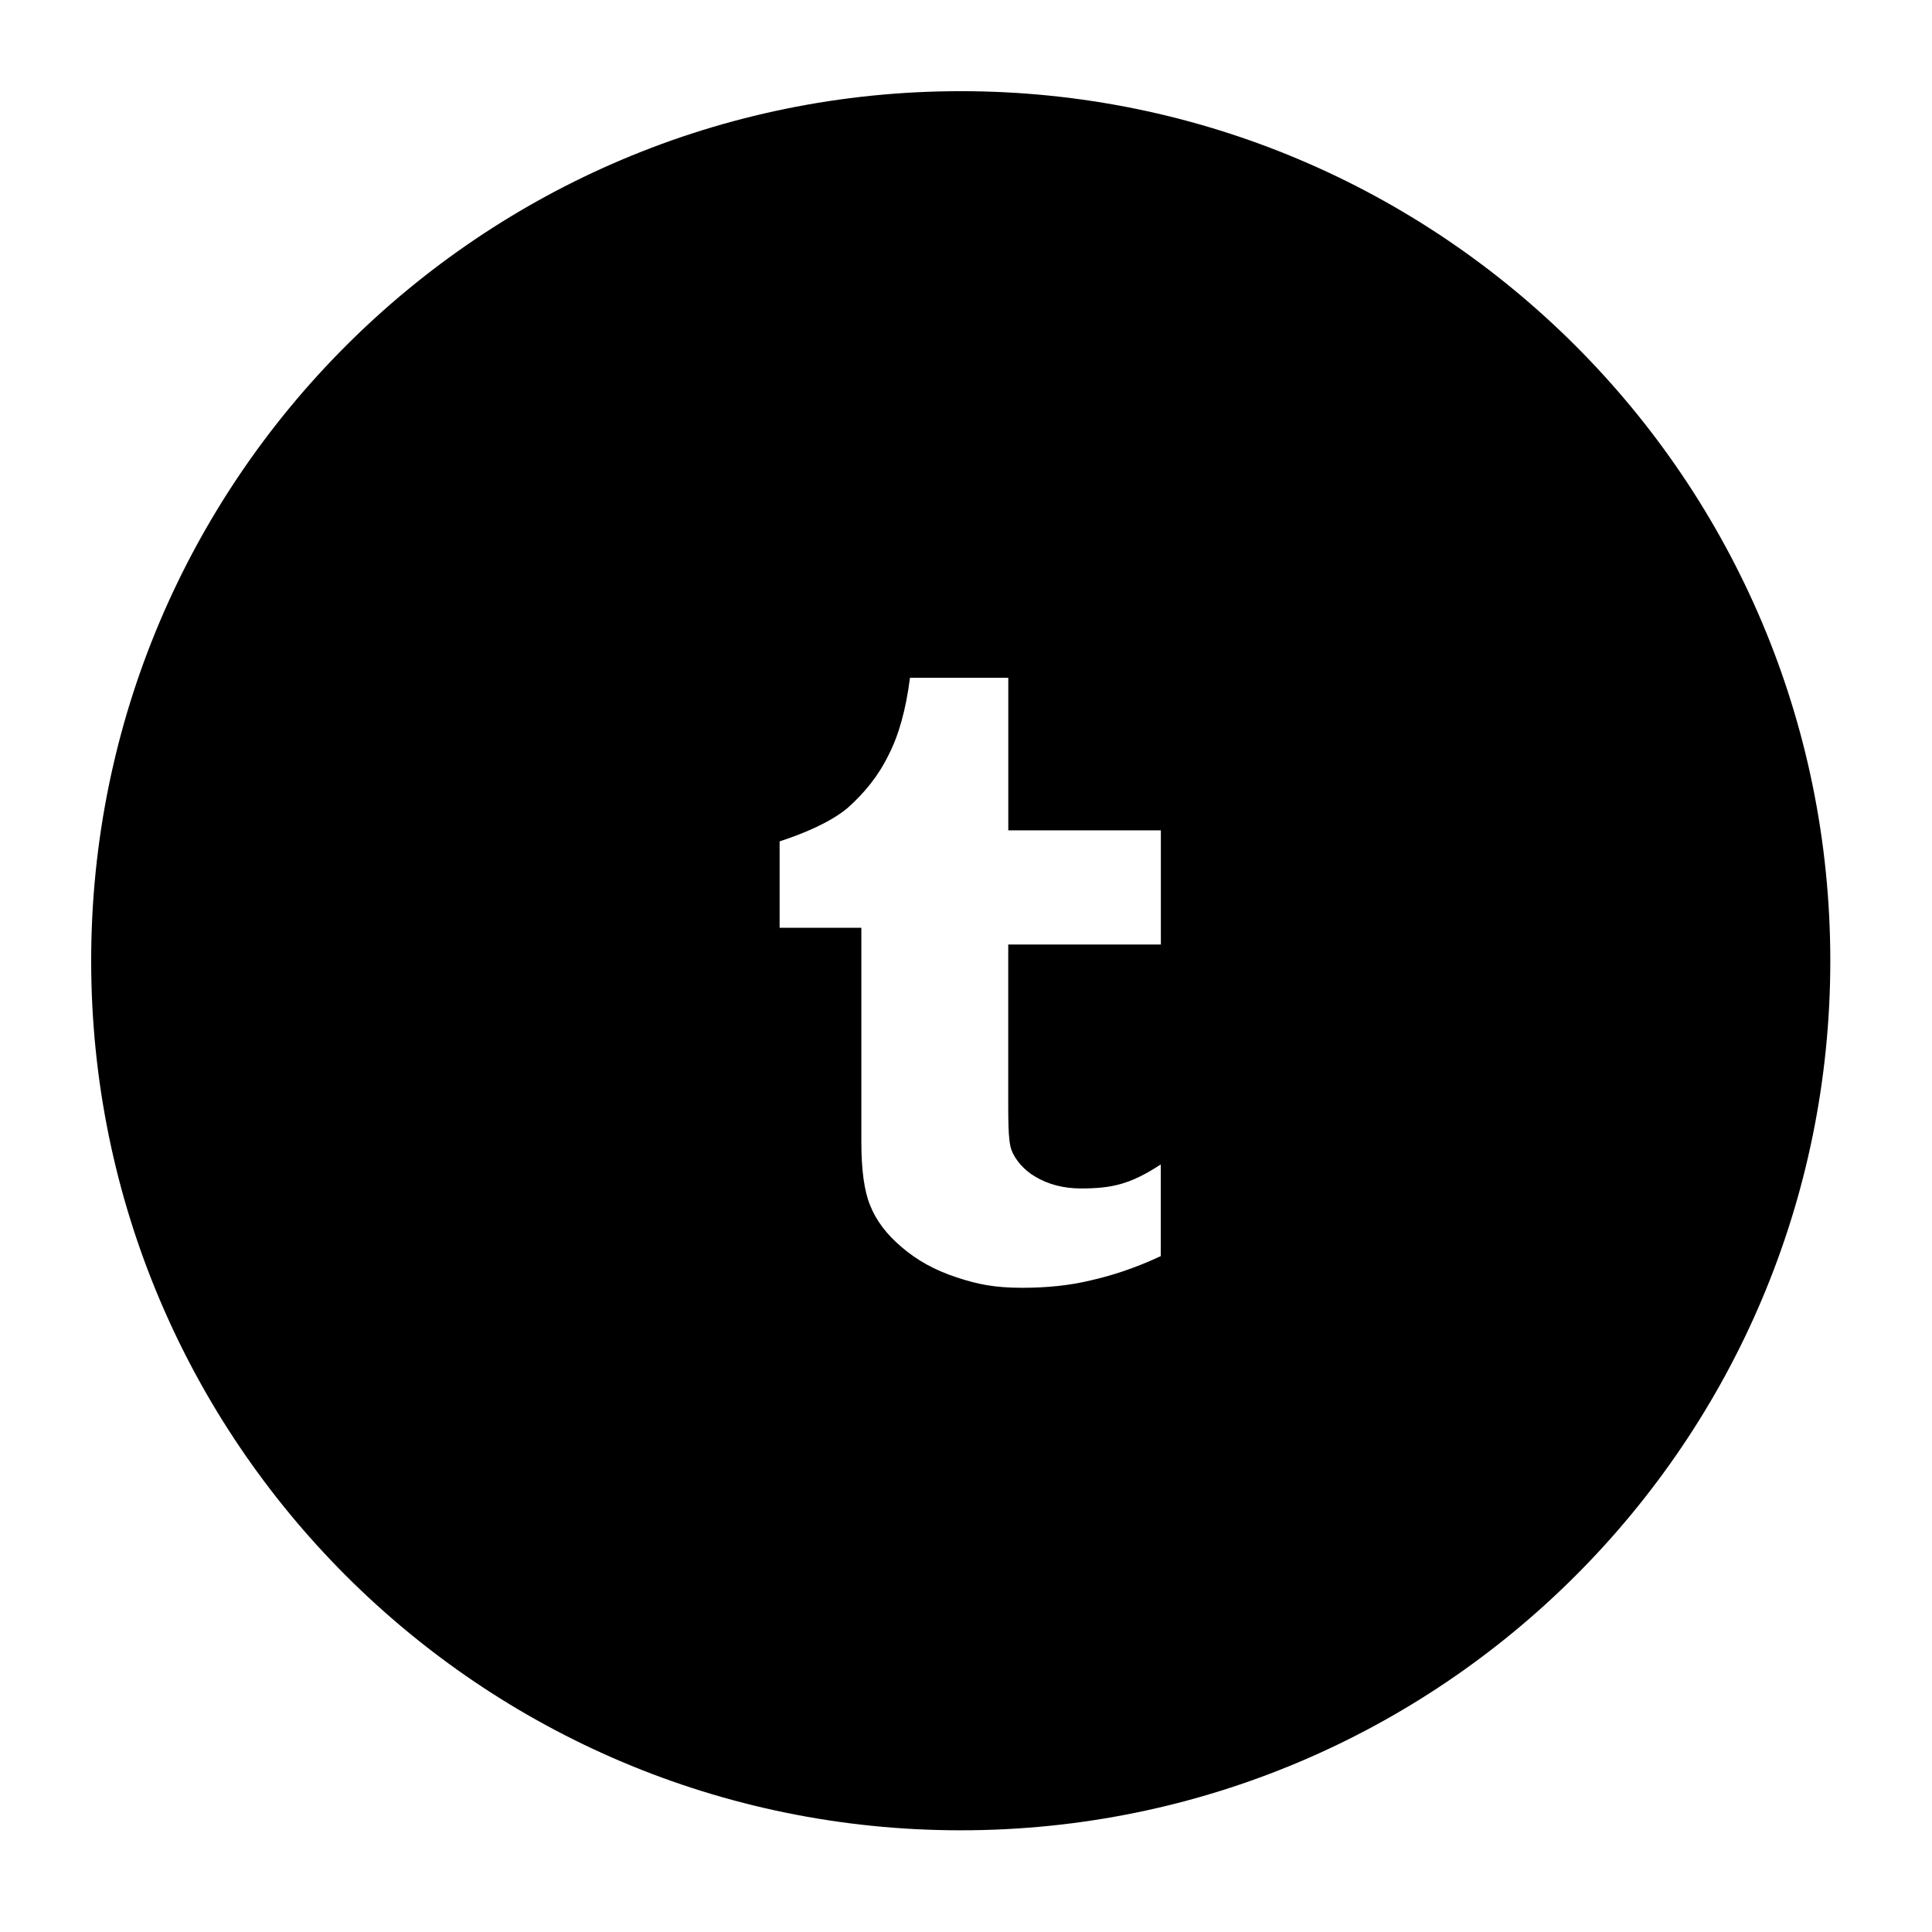
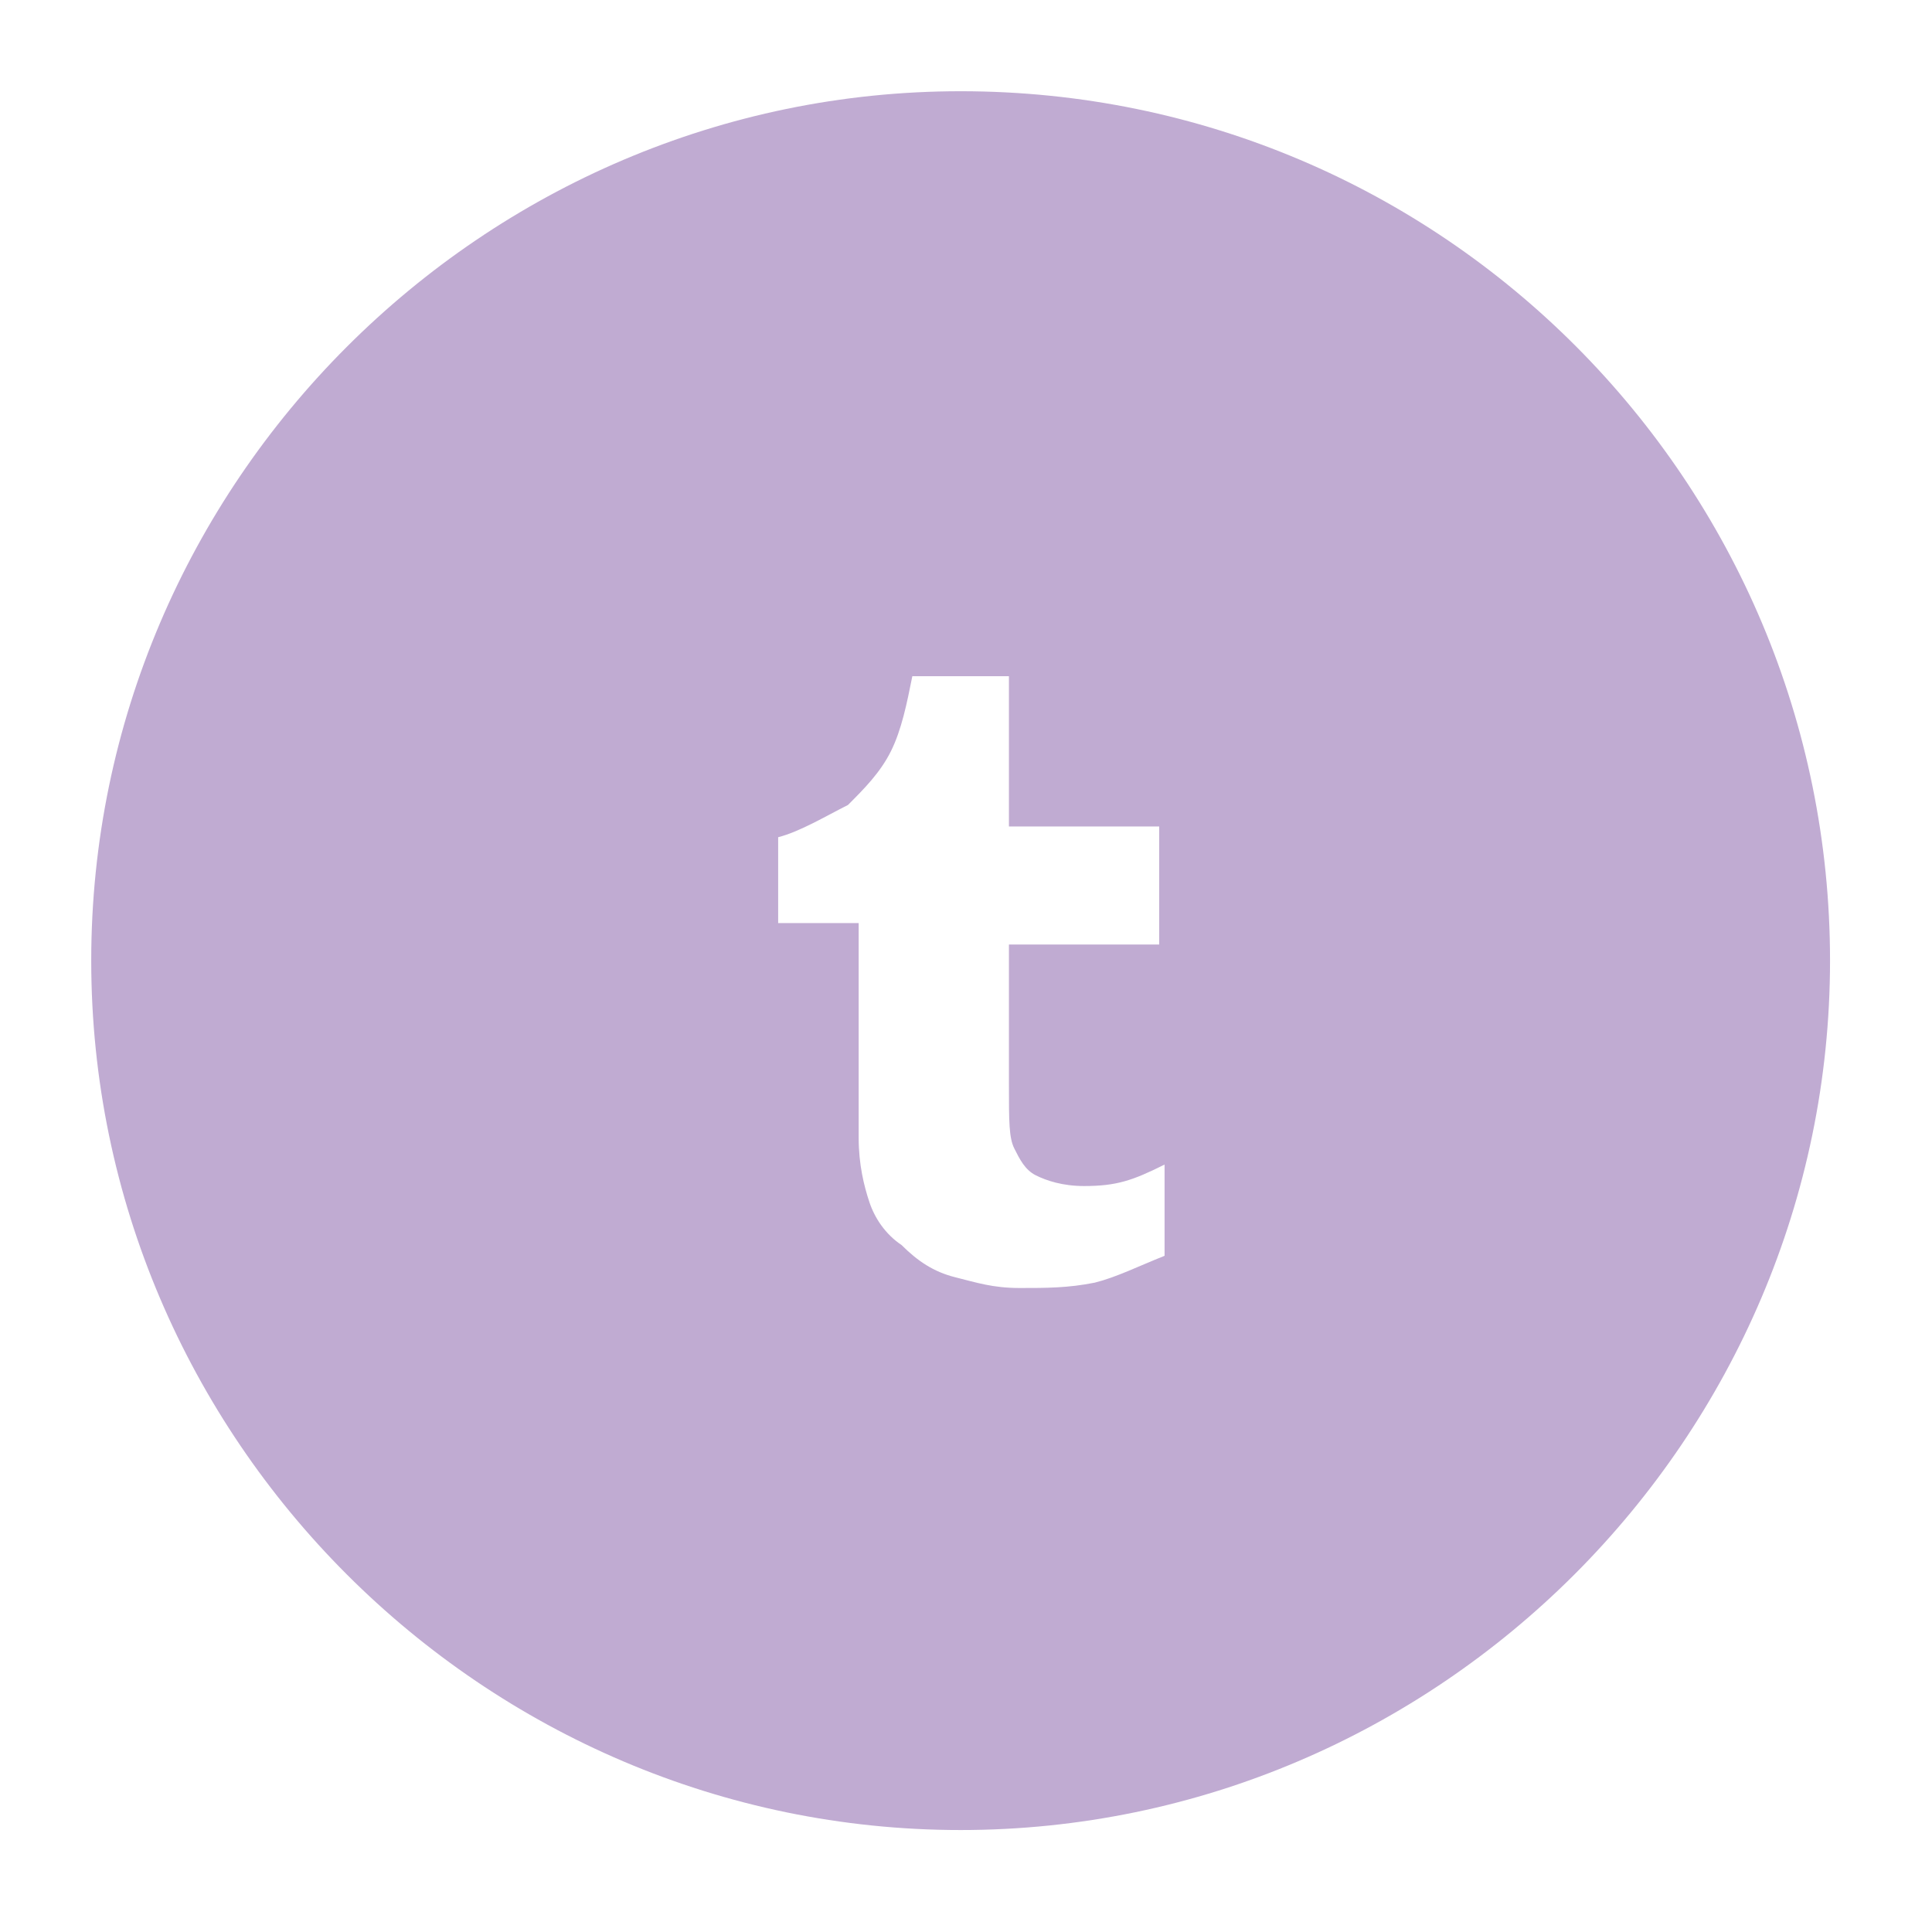
- <svg xmlns="http://www.w3.org/2000/svg" version="1.1" width="36" height="36" viewBox="0 0 36 36">
-   <g>
- </g>
-   <path d="M17.902 1.699c-8.949 0-16.203 7.254-16.203 16.203s7.254 16.203 16.203 16.203c8.949 0 16.203-7.254 16.203-16.203s-7.254-16.203-16.203-16.203zM21.63 17.6h-2.843v2.603c0 0.656-0.007 1.040 0.061 1.227 0.068 0.184 0.24 0.378 0.435 0.491 0.244 0.149 0.539 0.224 0.855 0.224 0.576 0 0.92-0.074 1.491-0.447v1.708c-0.488 0.228-0.914 0.363-1.305 0.452-0.39 0.095-0.817 0.138-1.274 0.138-0.52 0-0.83-0.064-1.224-0.194-0.404-0.132-0.743-0.32-1.025-0.564-0.287-0.242-0.476-0.5-0.586-0.774-0.113-0.273-0.165-0.671-0.165-1.193v-3.983h-1.523v-1.61c0.449-0.147 0.946-0.354 1.268-0.624 0.309-0.274 0.573-0.597 0.759-0.98 0.195-0.375 0.328-0.86 0.402-1.444h1.832v2.842h2.843v2.128z" fill="#000000" />
+ <svg xmlns="http://www.w3.org/2000/svg" version="1.1" id="Layer_1" x="0px" y="0px" viewBox="0 0 36 36" style="enable-background:new 0 0 36 36;" xml:space="preserve">
+   <style type="text/css">
+ 	.st0{fill:#C0ABD2;}
+ </style>
+   <path class="st0" d="M17.9,1.7C9,1.7,1.7,9,1.7,17.9S9,34.1,17.9,34.1s16.2-7.3,16.2-16.2S26.9,1.7,17.9,1.7z M21.6,17.6h-2.8v2.6  c0,0.7,0,1,0.1,1.2c0.1,0.2,0.2,0.4,0.4,0.5c0.2,0.1,0.5,0.2,0.9,0.2c0.6,0,0.9-0.1,1.5-0.4v1.7c-0.5,0.2-0.9,0.4-1.3,0.5  C19.9,24,19.5,24,19,24c-0.5,0-0.8-0.1-1.2-0.2c-0.4-0.1-0.7-0.3-1-0.6c-0.3-0.2-0.5-0.5-0.6-0.8c-0.1-0.3-0.2-0.7-0.2-1.2v-4h-1.5  v-1.6c0.4-0.1,0.9-0.4,1.3-0.6c0.3-0.3,0.6-0.6,0.8-1c0.2-0.4,0.3-0.9,0.4-1.4h1.8v2.8h2.8L21.6,17.6L21.6,17.6z" />
</svg>
